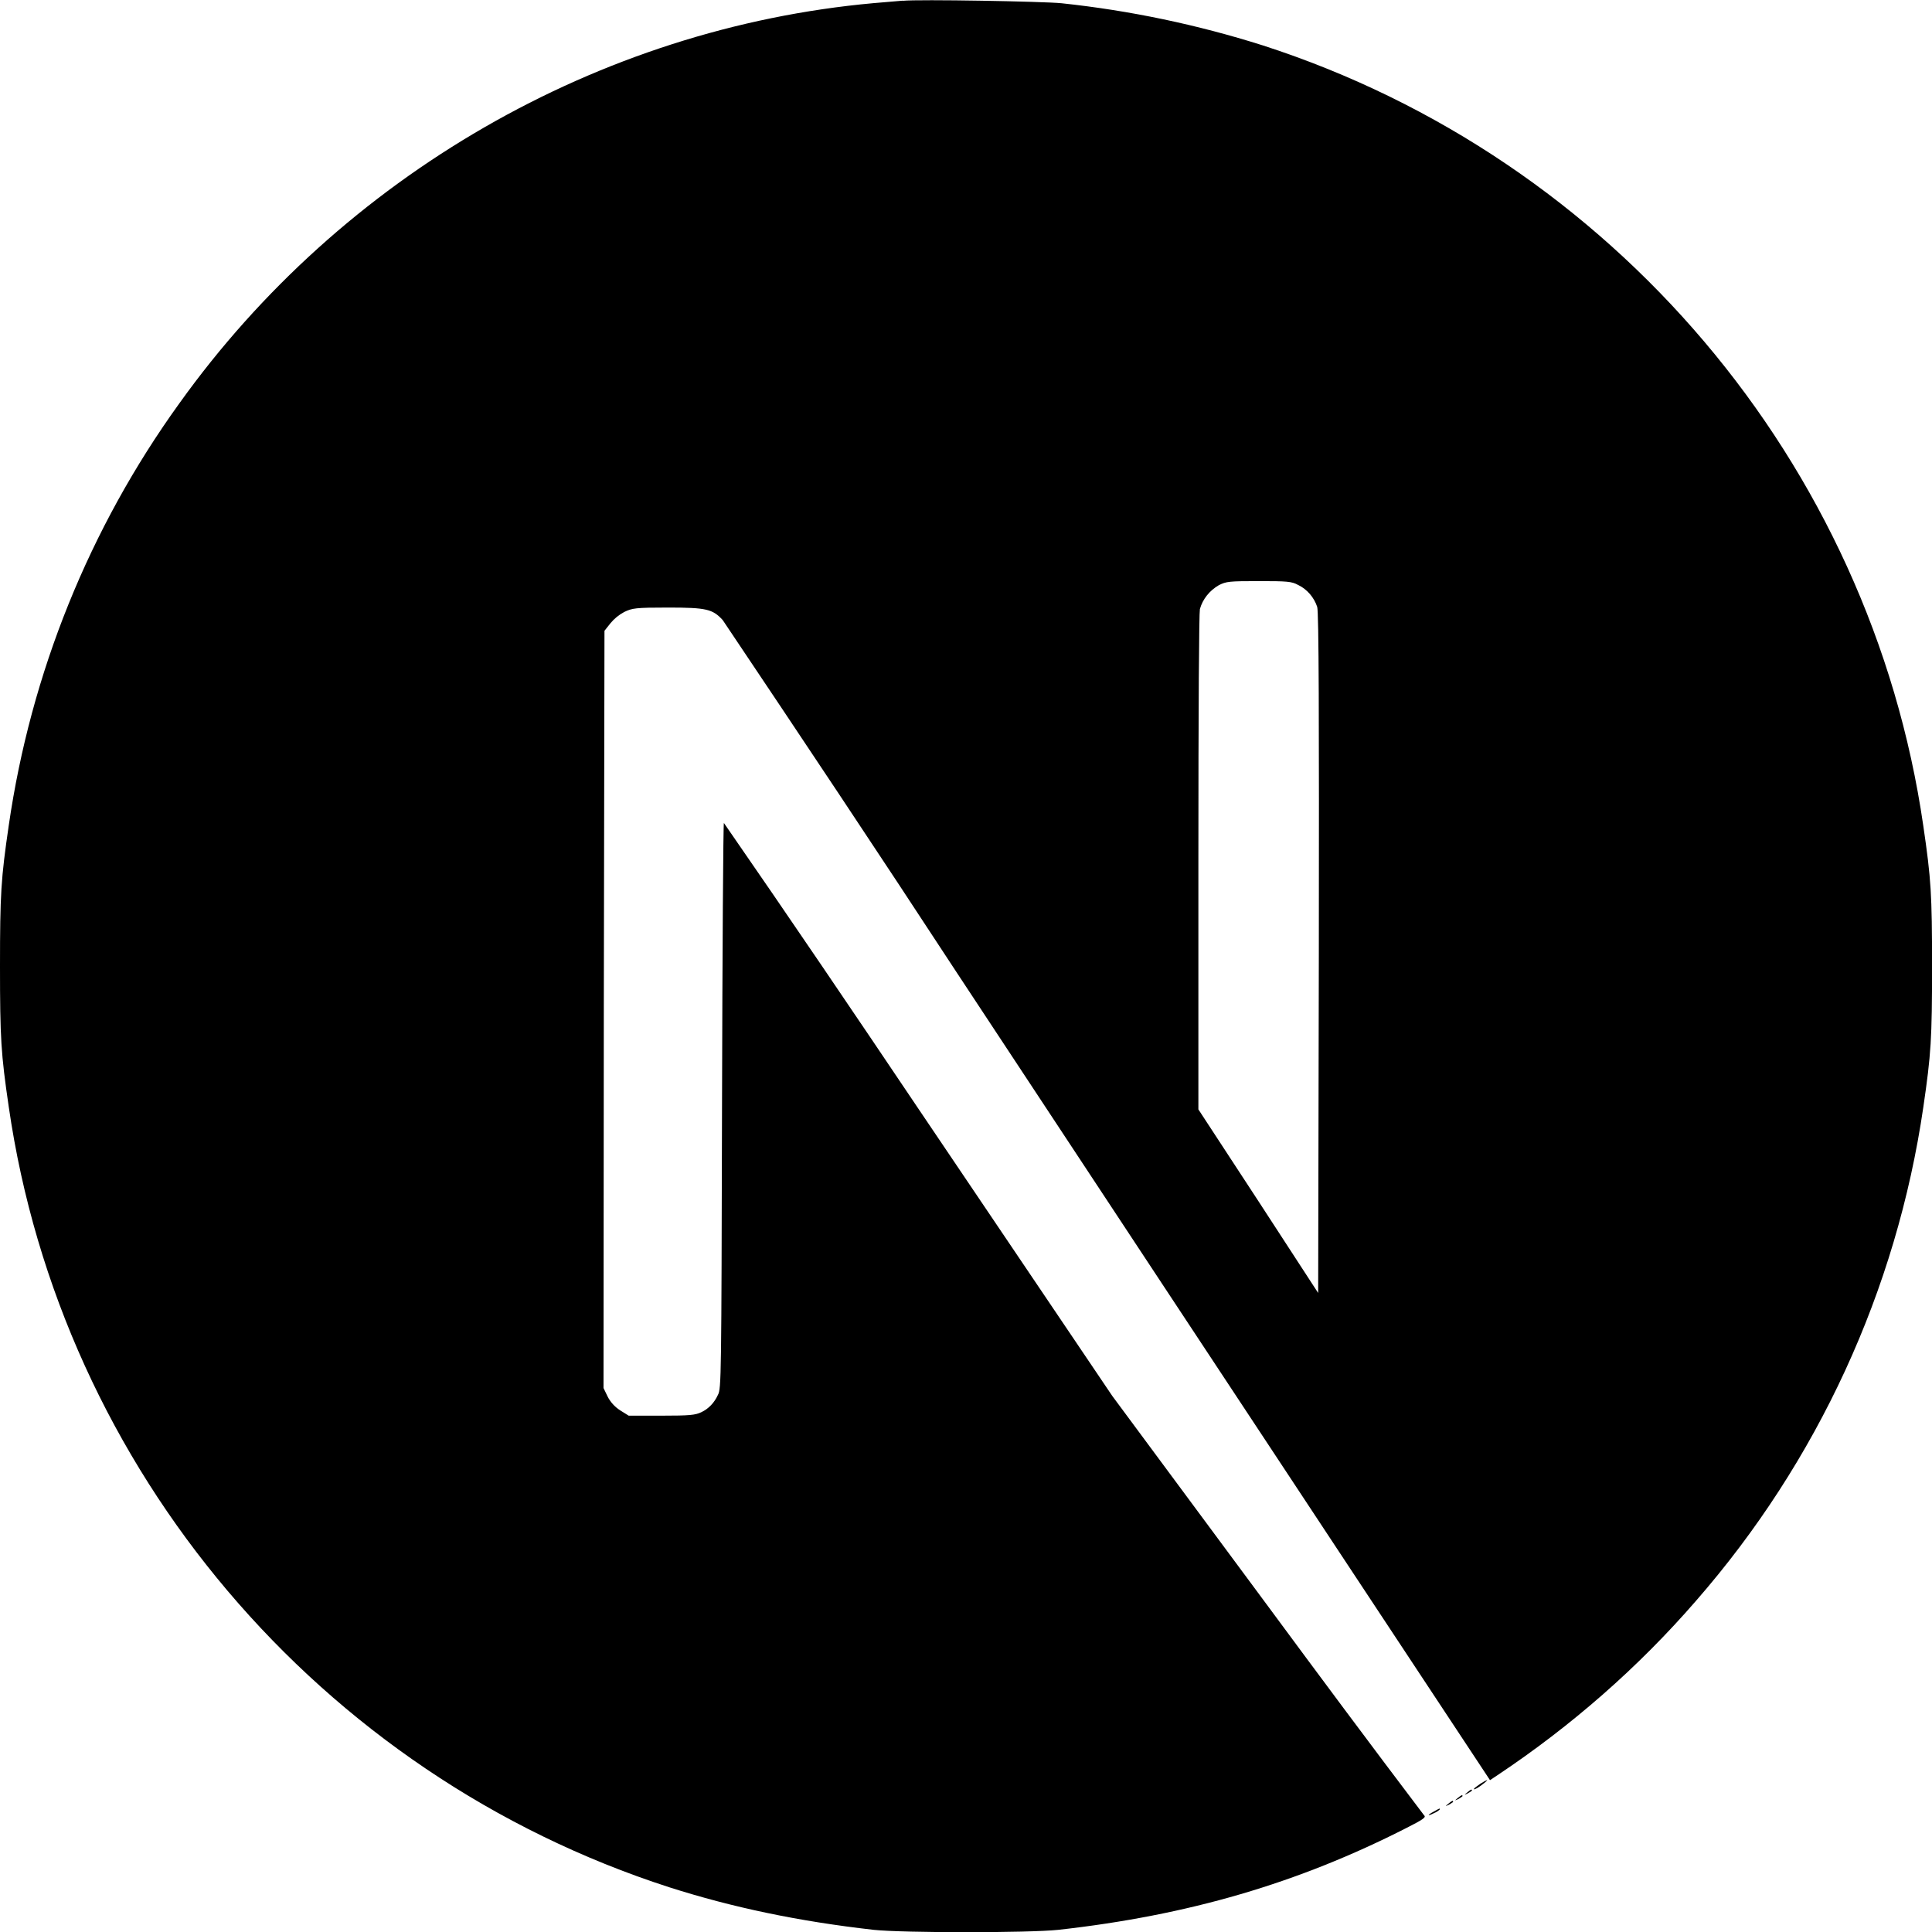
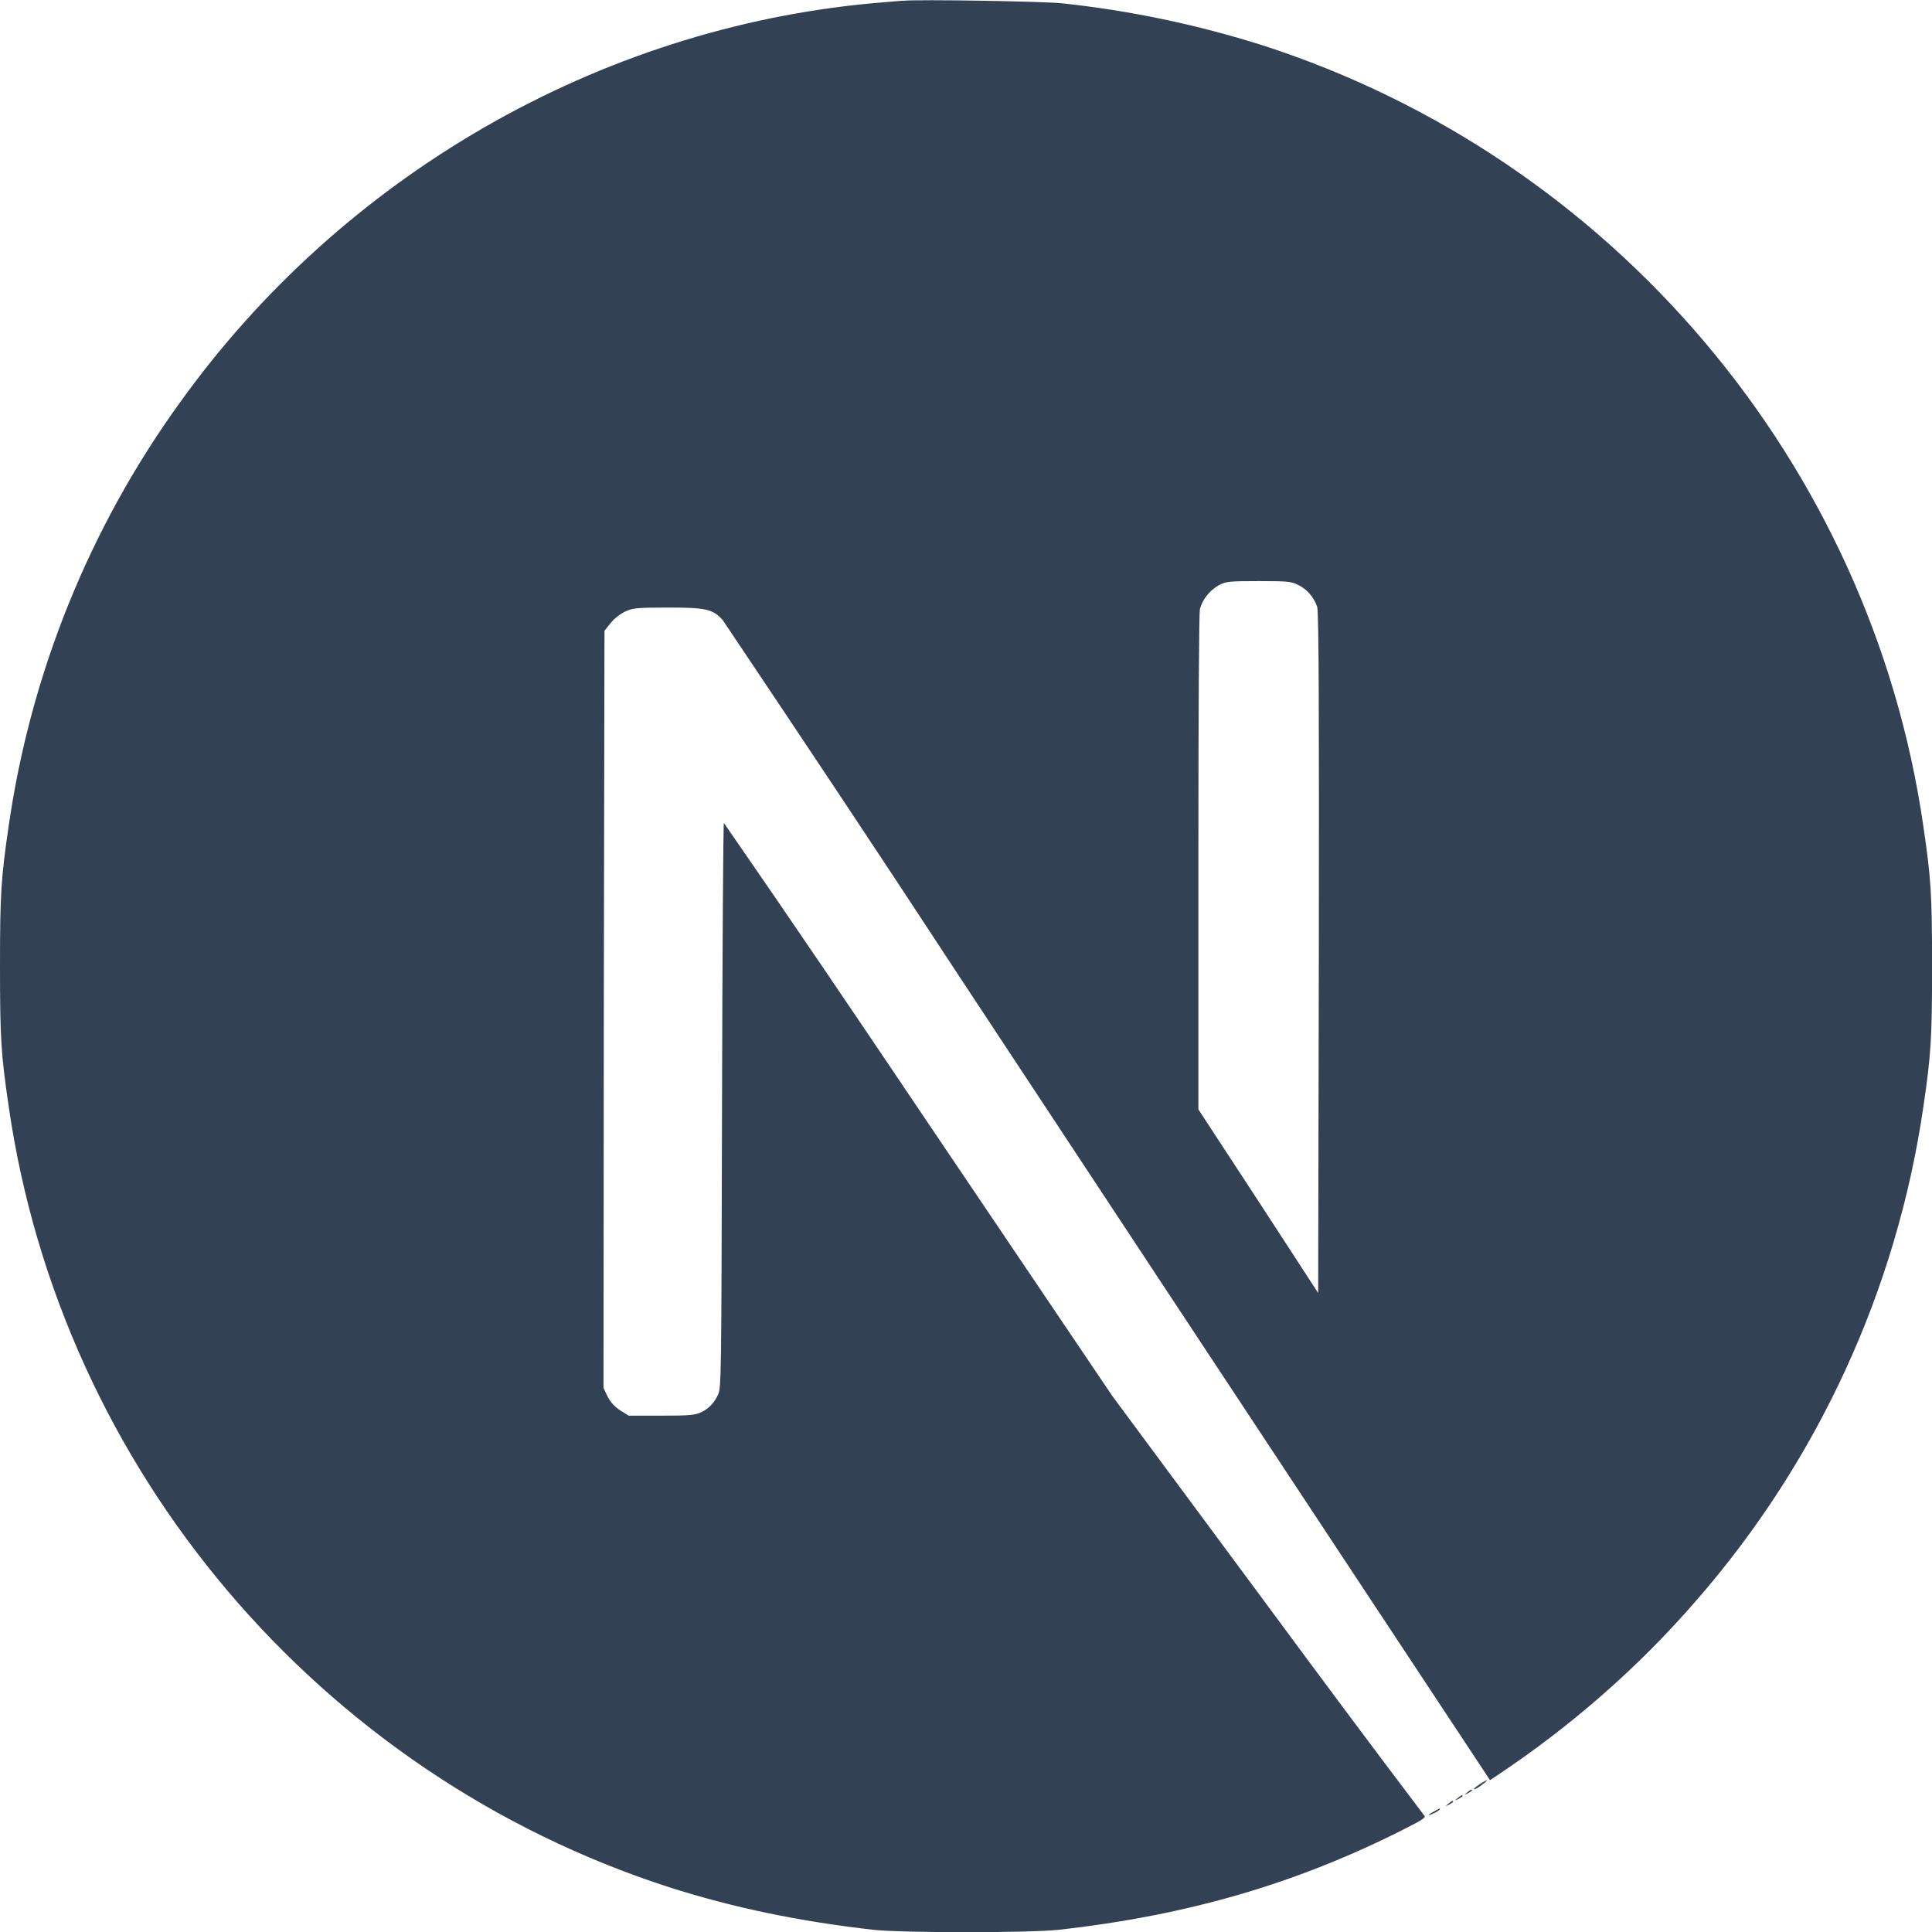
- <svg xmlns="http://www.w3.org/2000/svg" width="800px" height="800px" viewBox="0 0 32 32">
+ <svg xmlns="http://www.w3.org/2000/svg" width="800px" height="800px" viewBox="0 0 32 32" fill="#334155">
  <path d="M23.749 30.005c-0.119 0.063-0.109 0.083 0.005 0.025 0.037-0.015 0.068-0.036 0.095-0.061 0-0.021 0-0.021-0.1 0.036zM23.989 29.875c-0.057 0.047-0.057 0.047 0.011 0.016 0.036-0.021 0.068-0.041 0.068-0.047 0-0.027-0.016-0.021-0.079 0.031zM24.145 29.781c-0.057 0.047-0.057 0.047 0.011 0.016 0.037-0.021 0.068-0.043 0.068-0.048 0-0.025-0.016-0.020-0.079 0.032zM24.303 29.688c-0.057 0.047-0.057 0.047 0.009 0.015 0.037-0.020 0.068-0.041 0.068-0.047 0-0.025-0.016-0.020-0.077 0.032zM24.516 29.547c-0.109 0.073-0.147 0.12-0.047 0.068 0.067-0.041 0.181-0.131 0.161-0.131-0.043 0.016-0.079 0.043-0.115 0.063zM14.953 0.011c-0.073 0.005-0.292 0.025-0.484 0.041-4.548 0.412-8.803 2.86-11.5 6.631-1.491 2.067-2.459 4.468-2.824 6.989-0.129 0.88-0.145 1.14-0.145 2.333 0 1.192 0.016 1.448 0.145 2.328 0.871 6.011 5.147 11.057 10.943 12.927 1.043 0.333 2.136 0.563 3.381 0.704 0.484 0.052 2.577 0.052 3.061 0 2.152-0.24 3.969-0.771 5.767-1.688 0.276-0.14 0.328-0.177 0.291-0.208-0.88-1.161-1.744-2.323-2.609-3.495l-2.557-3.453-3.203-4.745c-1.068-1.588-2.14-3.172-3.229-4.744-0.011 0-0.025 2.109-0.031 4.681-0.011 4.505-0.011 4.688-0.068 4.792-0.057 0.125-0.151 0.229-0.276 0.287-0.099 0.047-0.188 0.057-0.661 0.057h-0.541l-0.141-0.088c-0.088-0.057-0.161-0.136-0.208-0.229l-0.068-0.141 0.005-6.271 0.011-6.271 0.099-0.125c0.063-0.077 0.141-0.14 0.229-0.187 0.131-0.063 0.183-0.073 0.724-0.073 0.635 0 0.74 0.025 0.907 0.208 1.296 1.932 2.588 3.869 3.859 5.812 2.079 3.152 4.917 7.453 6.312 9.563l2.537 3.839 0.125-0.083c1.219-0.813 2.328-1.781 3.285-2.885 2.016-2.308 3.324-5.147 3.767-8.177 0.129-0.88 0.145-1.141 0.145-2.333 0-1.193-0.016-1.448-0.145-2.328-0.871-6.011-5.147-11.057-10.943-12.928-1.084-0.343-2.199-0.577-3.328-0.697-0.303-0.031-2.371-0.068-2.631-0.041zM21.5 9.688c0.151 0.072 0.265 0.208 0.317 0.364 0.027 0.084 0.032 1.823 0.027 5.74l-0.011 5.624-0.989-1.52-0.995-1.521v-4.083c0-2.647 0.011-4.131 0.025-4.204 0.047-0.167 0.161-0.307 0.313-0.395 0.124-0.063 0.172-0.068 0.667-0.068 0.463 0 0.541 0.005 0.645 0.063z" />
</svg>
